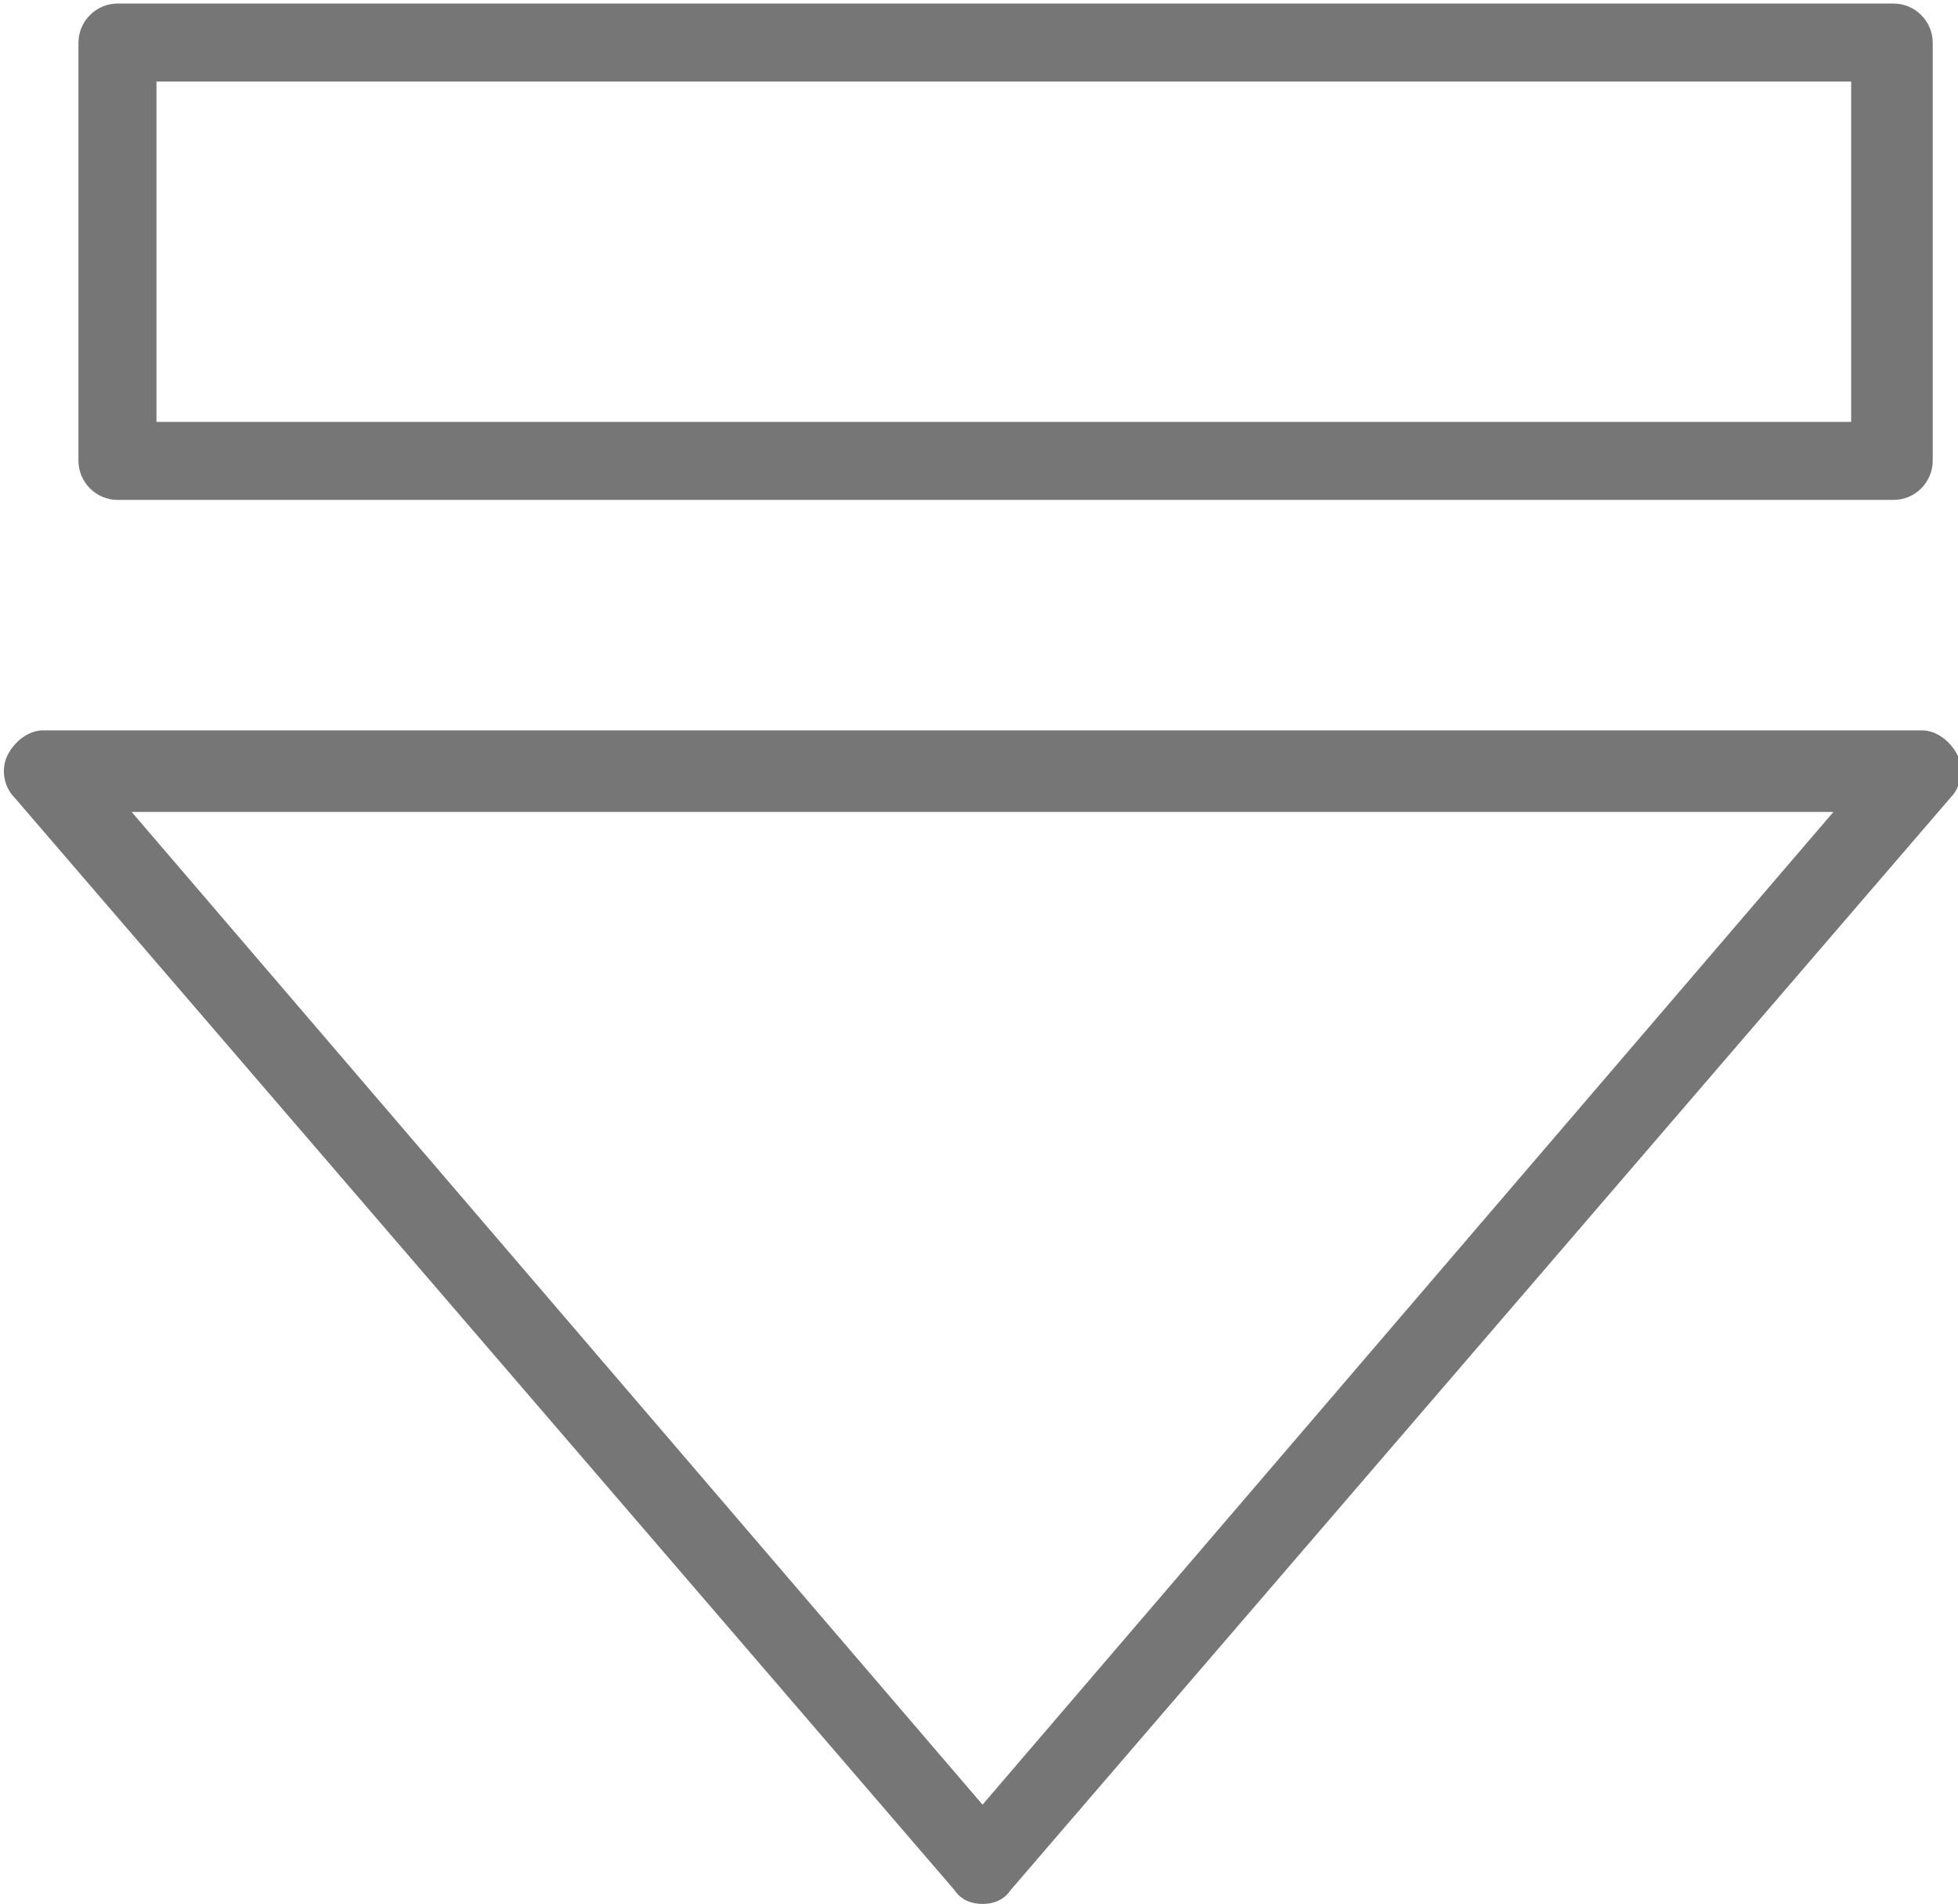
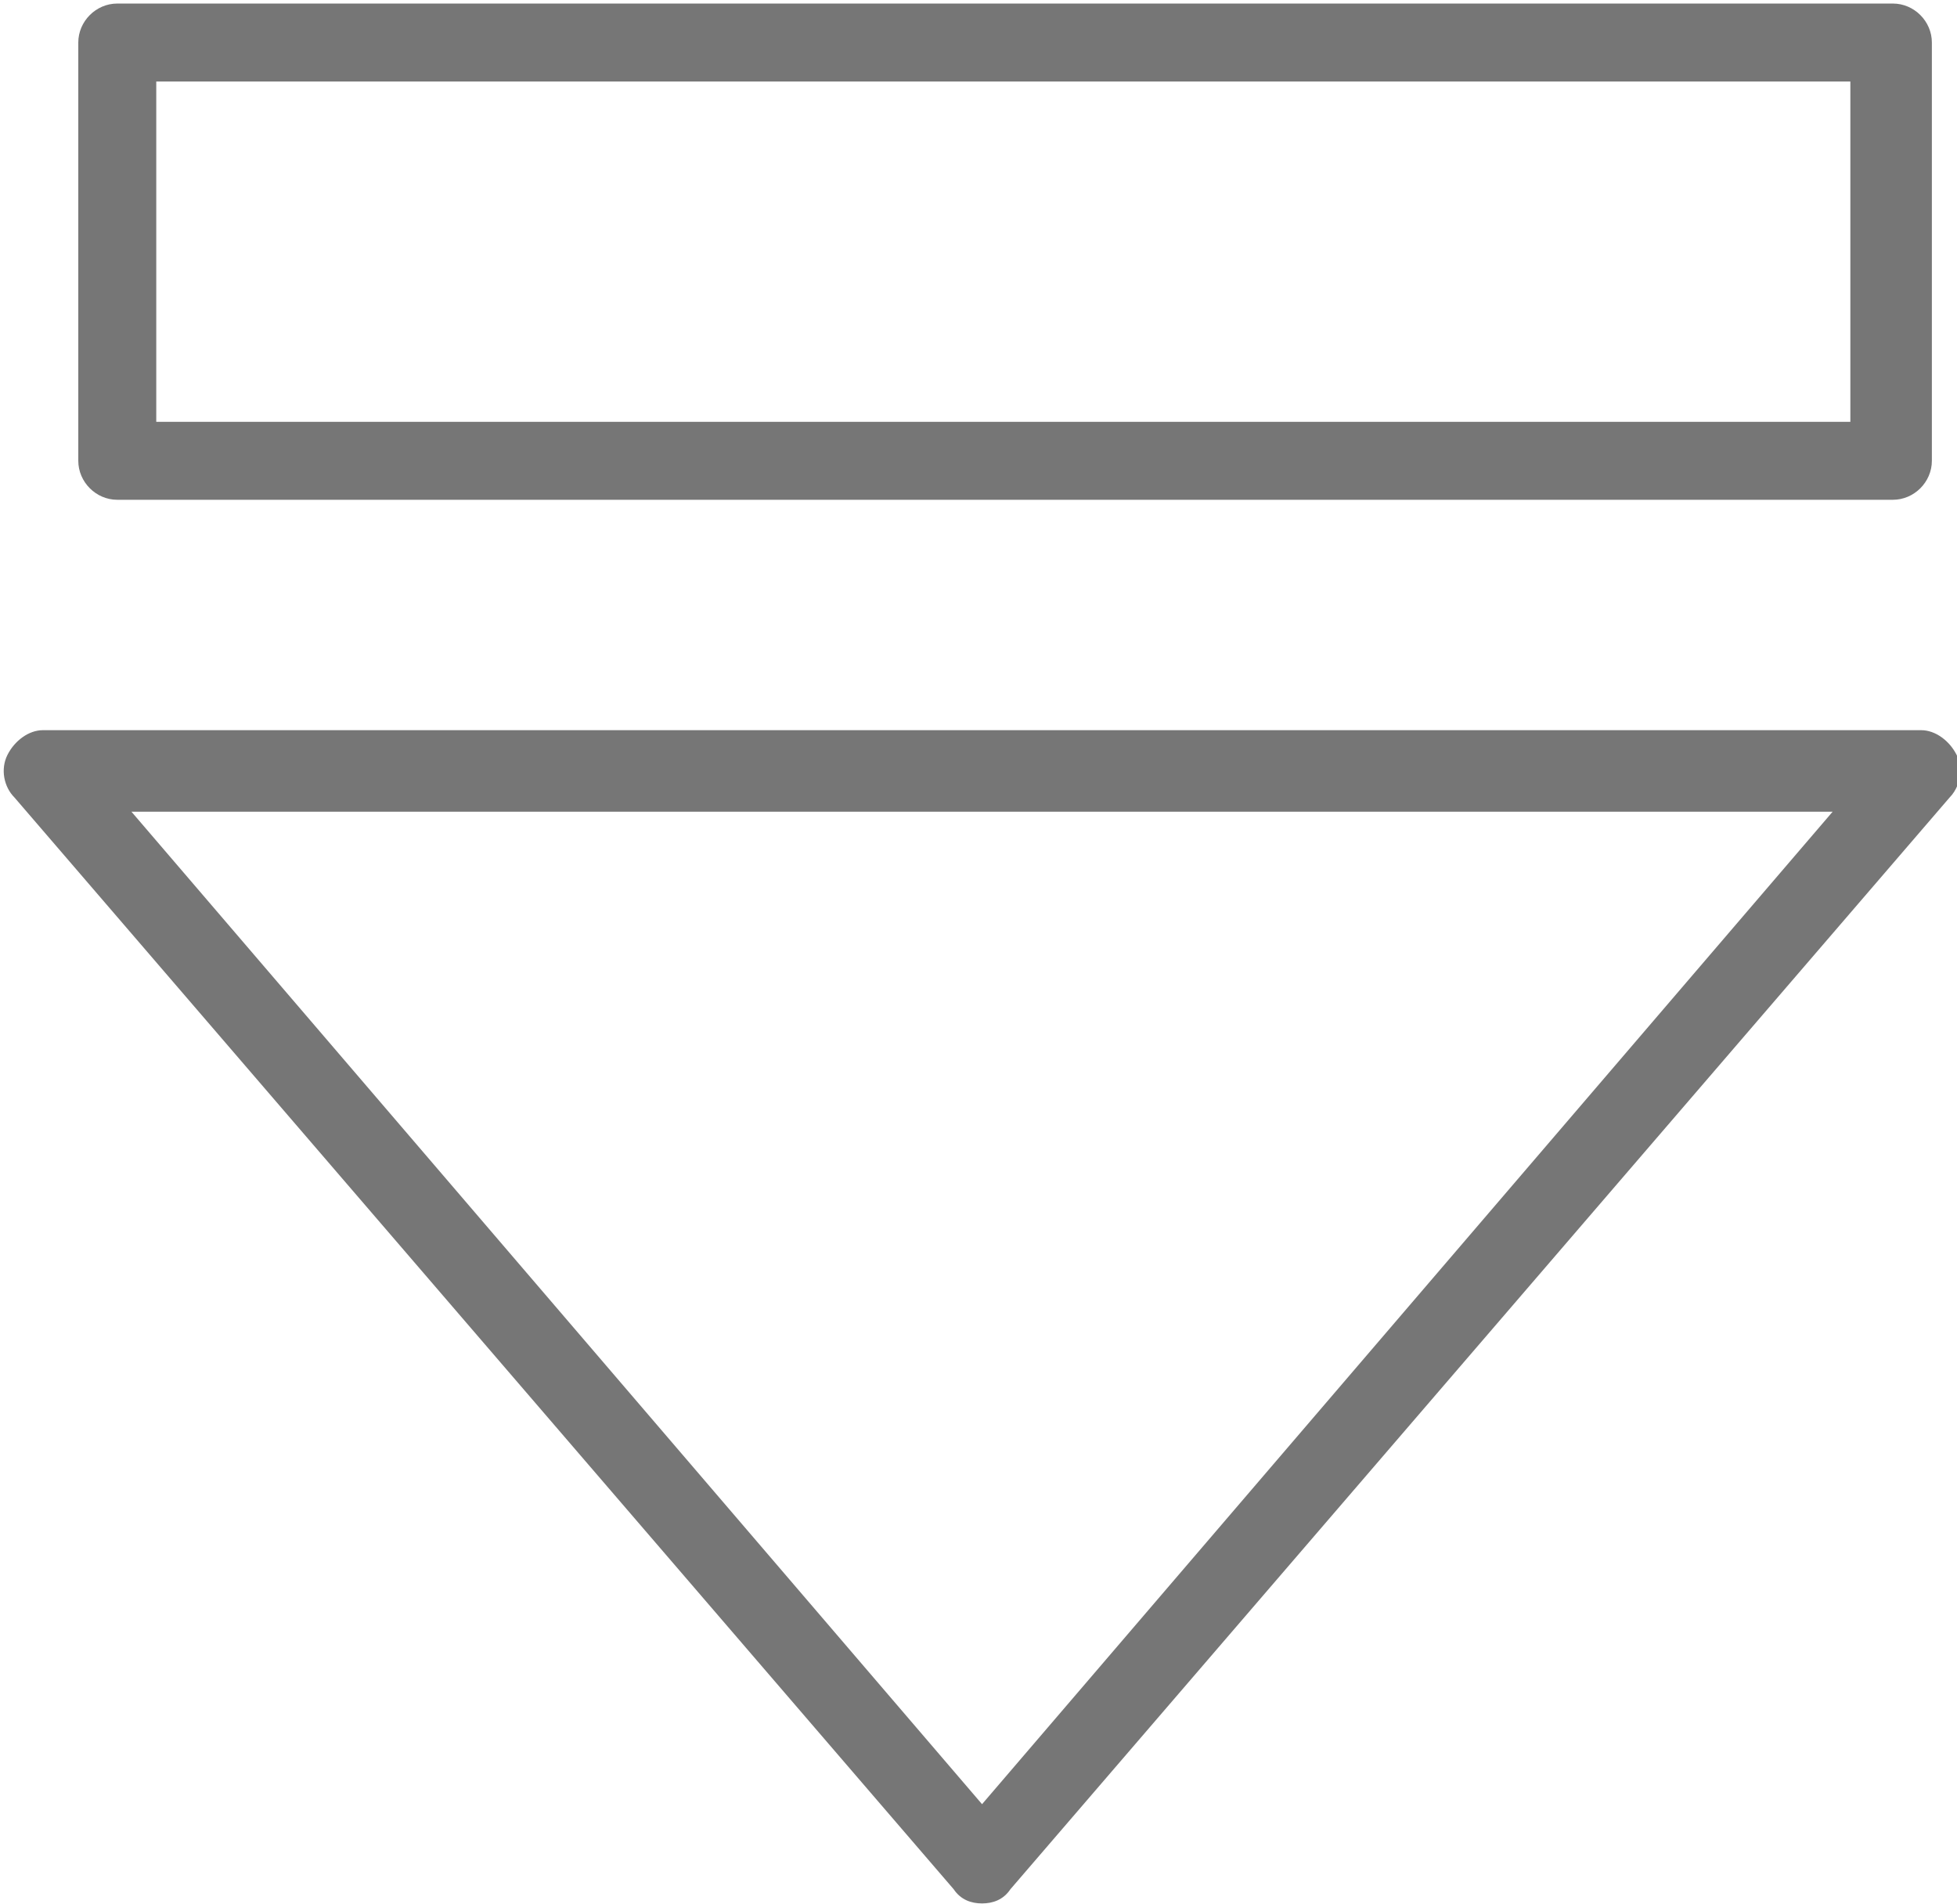
- <svg xmlns="http://www.w3.org/2000/svg" width="5.5" height="5.348" viewBox="0 0 5.52 5.37" shape-rendering="geometricPrecision" text-rendering="geometricPrecision" image-rendering="optimizeQuality" fill-rule="evenodd" clip-rule="evenodd">
-   <path d="M2.85 5.33L5.5 2.25c.02-.02.03-.05.03-.07 0-.02 0-.03-.01-.05-.02-.04-.06-.07-.1-.07H.12c-.04 0-.08.03-.1.07-.02.04-.01.09.02.12l2.65 3.08c.02.03.05.04.08.04s.06-.01.08-.04zM.36 2.29h4.81l-2.4 2.8-2.4-2.8zm5.09-.99V.12c0-.06-.05-.11-.11-.11H.33C.27.01.22.06.22.12V1.3c0 .06.05.11.11.11h5.01c.06 0 .11-.05.11-.11zM.44 1.19V.23h4.78v.96H.44z" fill="#767676" fill-rule="nonzero" />
+ <svg xmlns="http://www.w3.org/2000/svg" xml:space="preserve" width="1.455mm" height="1.415mm" version="1.1" style="shape-rendering:geometricPrecision; text-rendering:geometricPrecision; image-rendering:optimizeQuality; fill-rule:evenodd; clip-rule:evenodd" viewBox="0 0 5.52 5.37">
+   <defs>
+     <style type="text/css">
+    
+     .fil0 {fill:#767676;fill-rule:nonzero}
+    
+   </style>
+   </defs>
+   <g id="Layer_x0020_1">
+     <path class="fil0" d="M2.85 5.33l2.65 -3.08c0.02,-0.02 0.03,-0.05 0.03,-0.07 0,-0.02 -0,-0.03 -0.01,-0.05 -0.02,-0.04 -0.06,-0.07 -0.1,-0.07l-5.3 0c-0.04,0 -0.08,0.03 -0.1,0.07 -0.02,0.04 -0.01,0.09 0.02,0.12l2.65 3.08c0.02,0.03 0.05,0.04 0.08,0.04 0.03,0 0.06,-0.01 0.08,-0.04zm-2.49 -3.04l0 0 4.81 0 -2.4 2.8 -2.4 -2.8z" />
+     <path class="fil0" d="M5.45 1.3l0 -1.18c0,-0.06 -0.05,-0.11 -0.11,-0.11l-5.01 0c-0.06,0 -0.11,0.05 -0.11,0.11l0 1.18c0,0.06 0.05,0.11 0.11,0.11l5.01 0c0.06,0 0.11,-0.05 0.11,-0.11zm-5.01 -0.11l0 0 0 -0.96 4.78 0 0 0.96 -4.78 0z" />
+   </g>
</svg>
